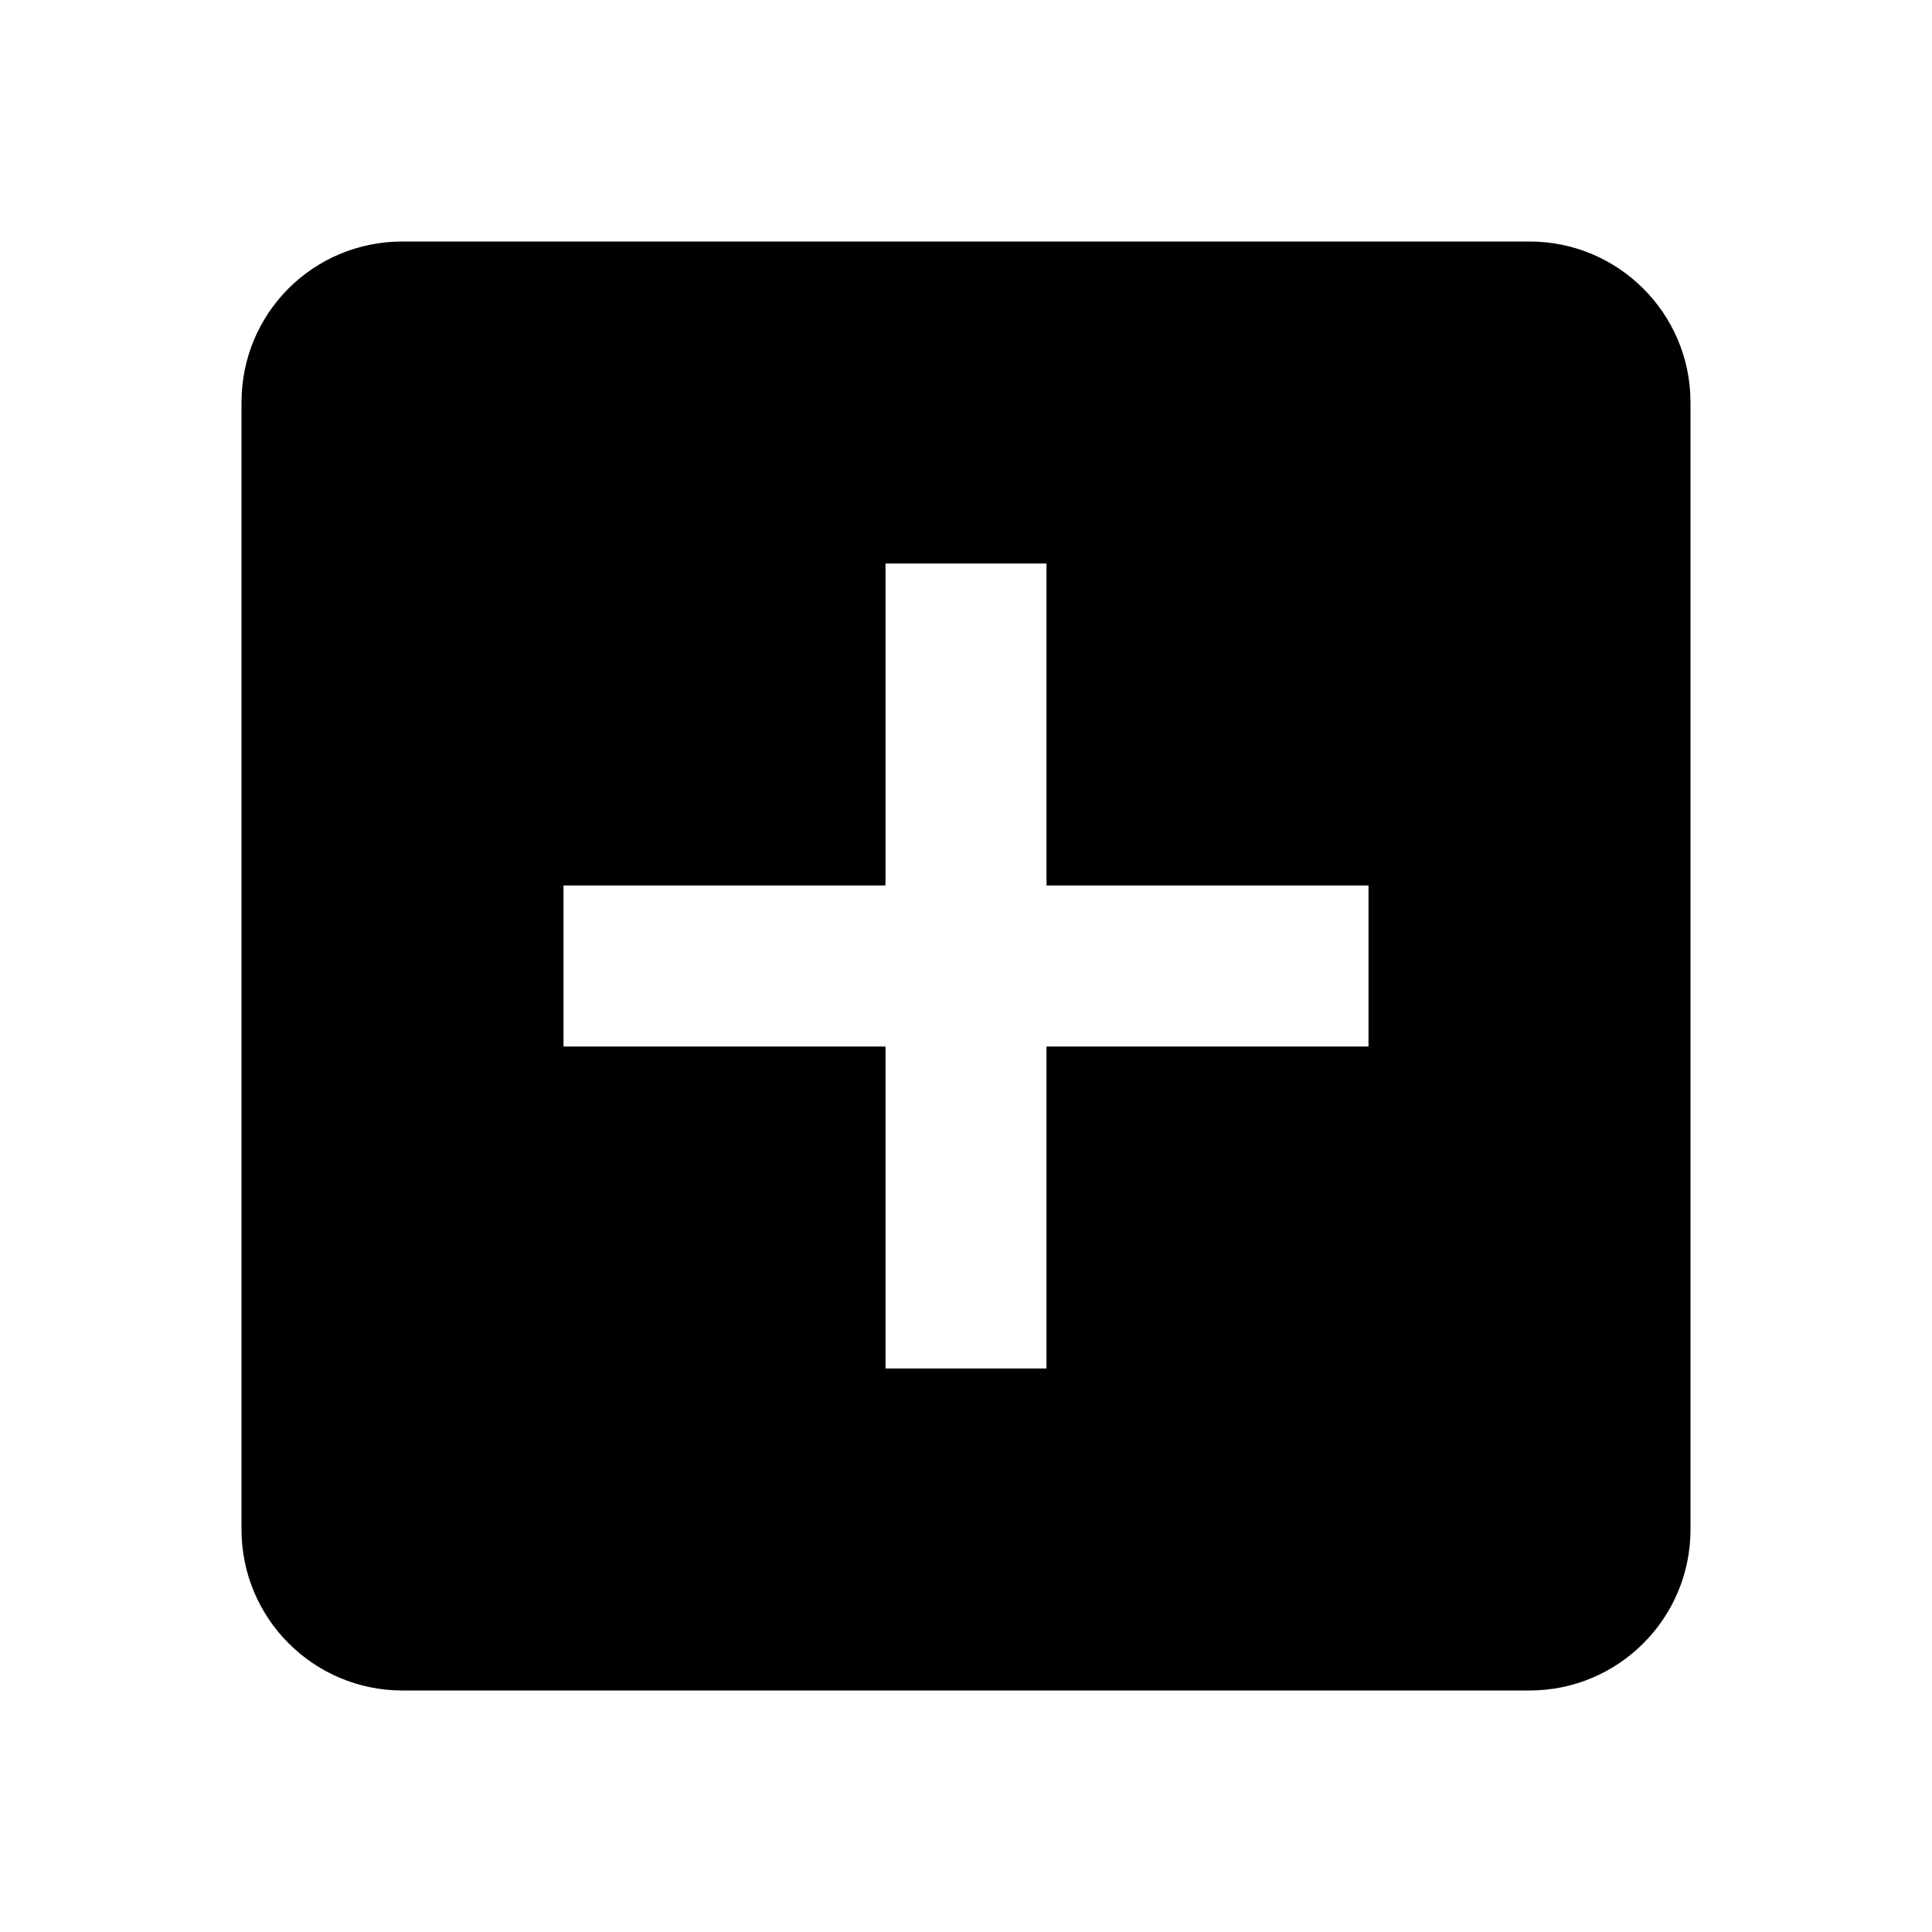
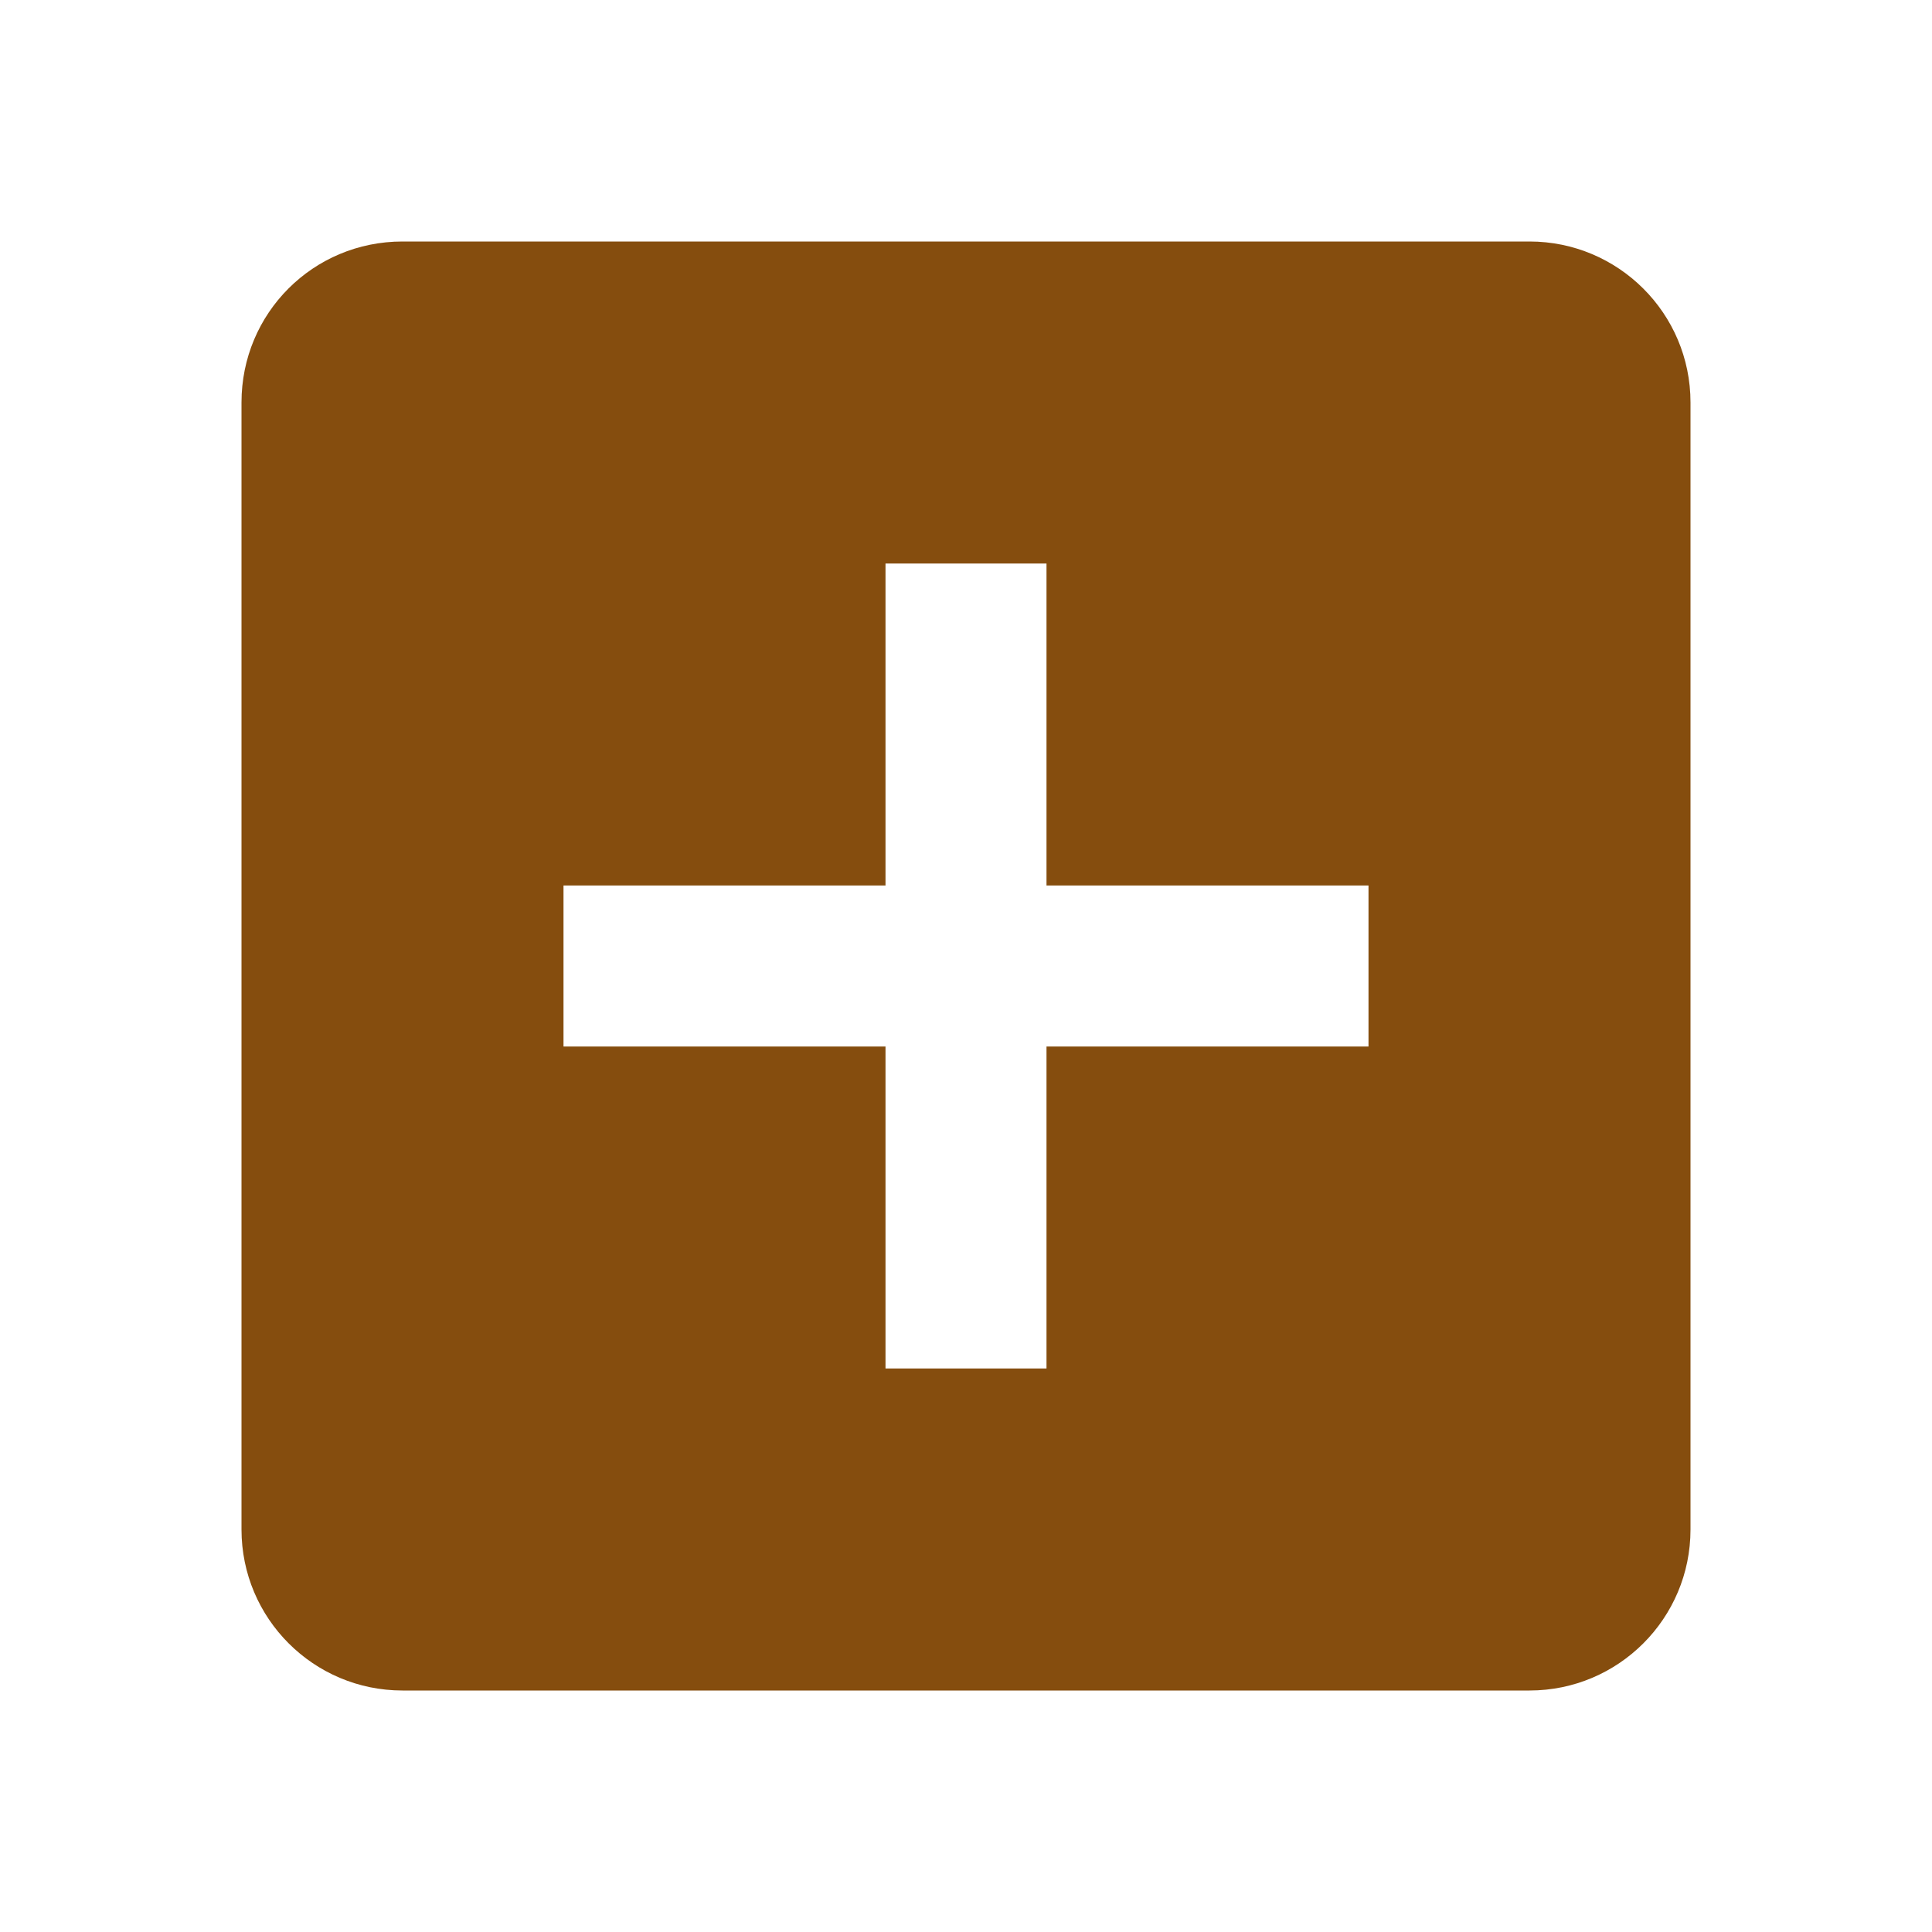
- <svg xmlns="http://www.w3.org/2000/svg" viewBox="0 0 24 24">
+ <svg xmlns="http://www.w3.org/2000/svg" fill="#854d0e" viewBox="0 0 24 24">
  <path d="M17,13H13V17H11V13H7V11H11V7H13V11H17M19,3H5C3.89,3 3,3.89 3,5V19A2,2 0 0,0 5,21H19A2,2 0 0,0 21,19V5C21,3.89 20.1,3 19,3Z" />
</svg>
